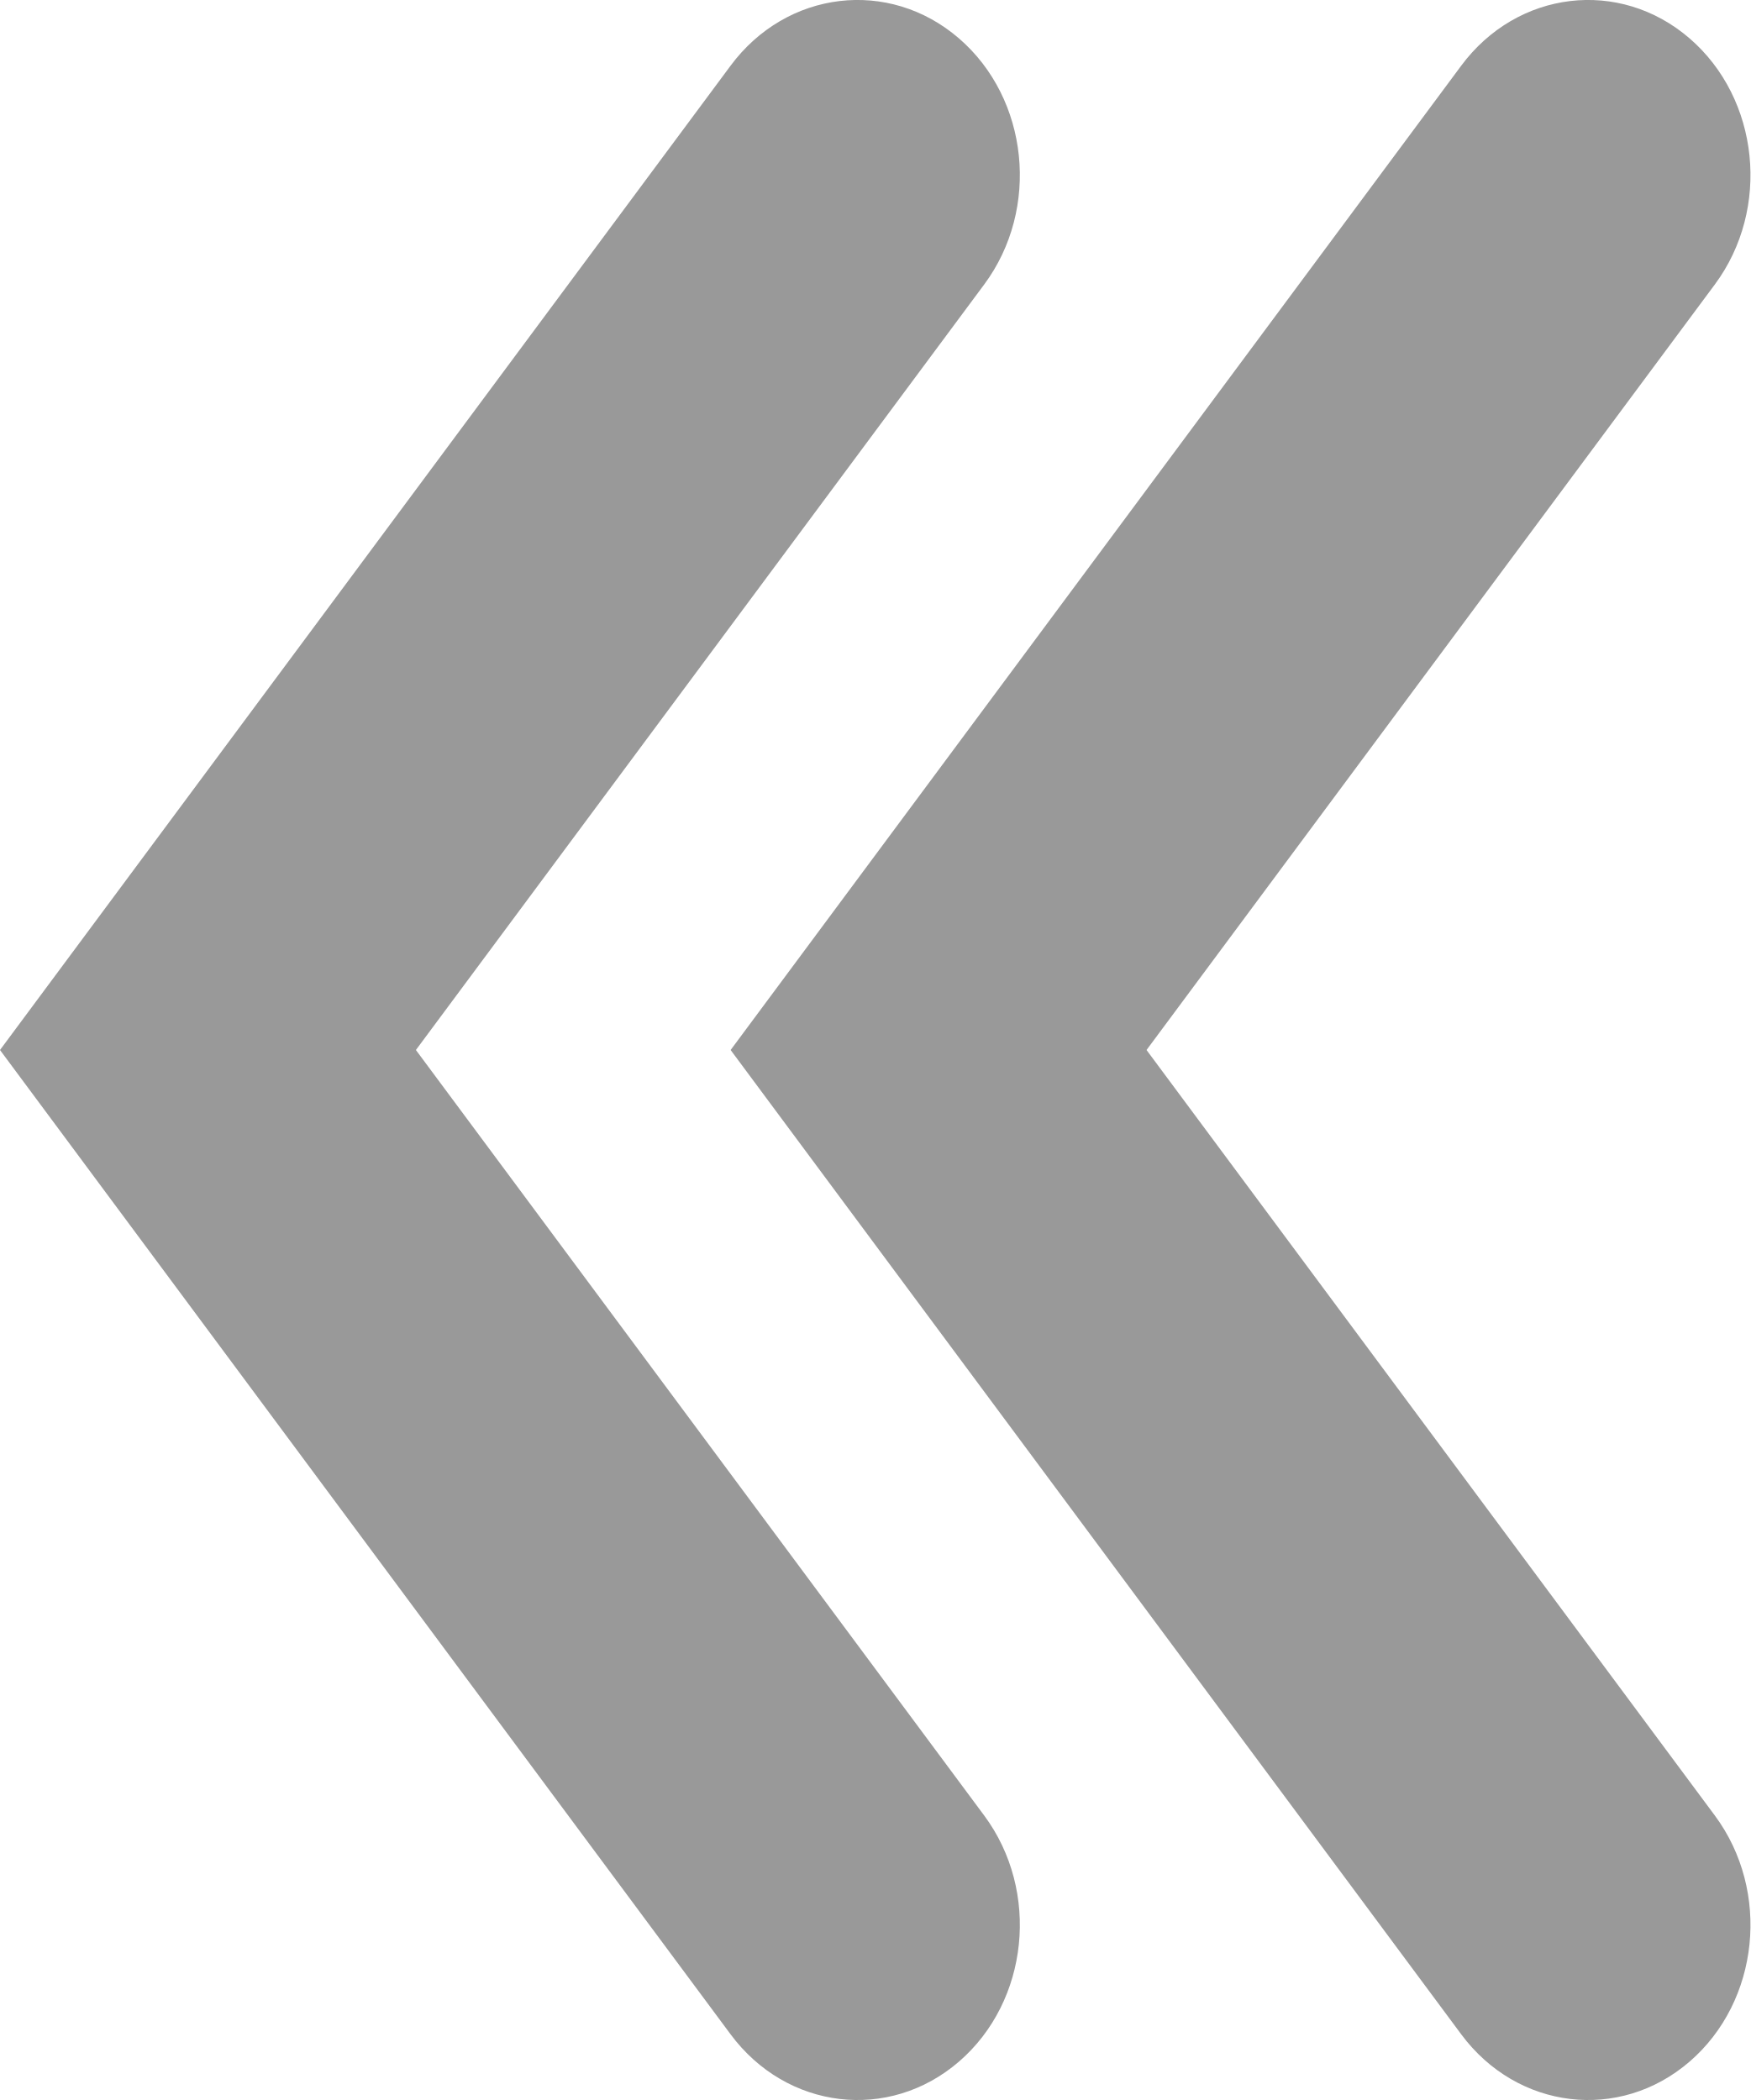
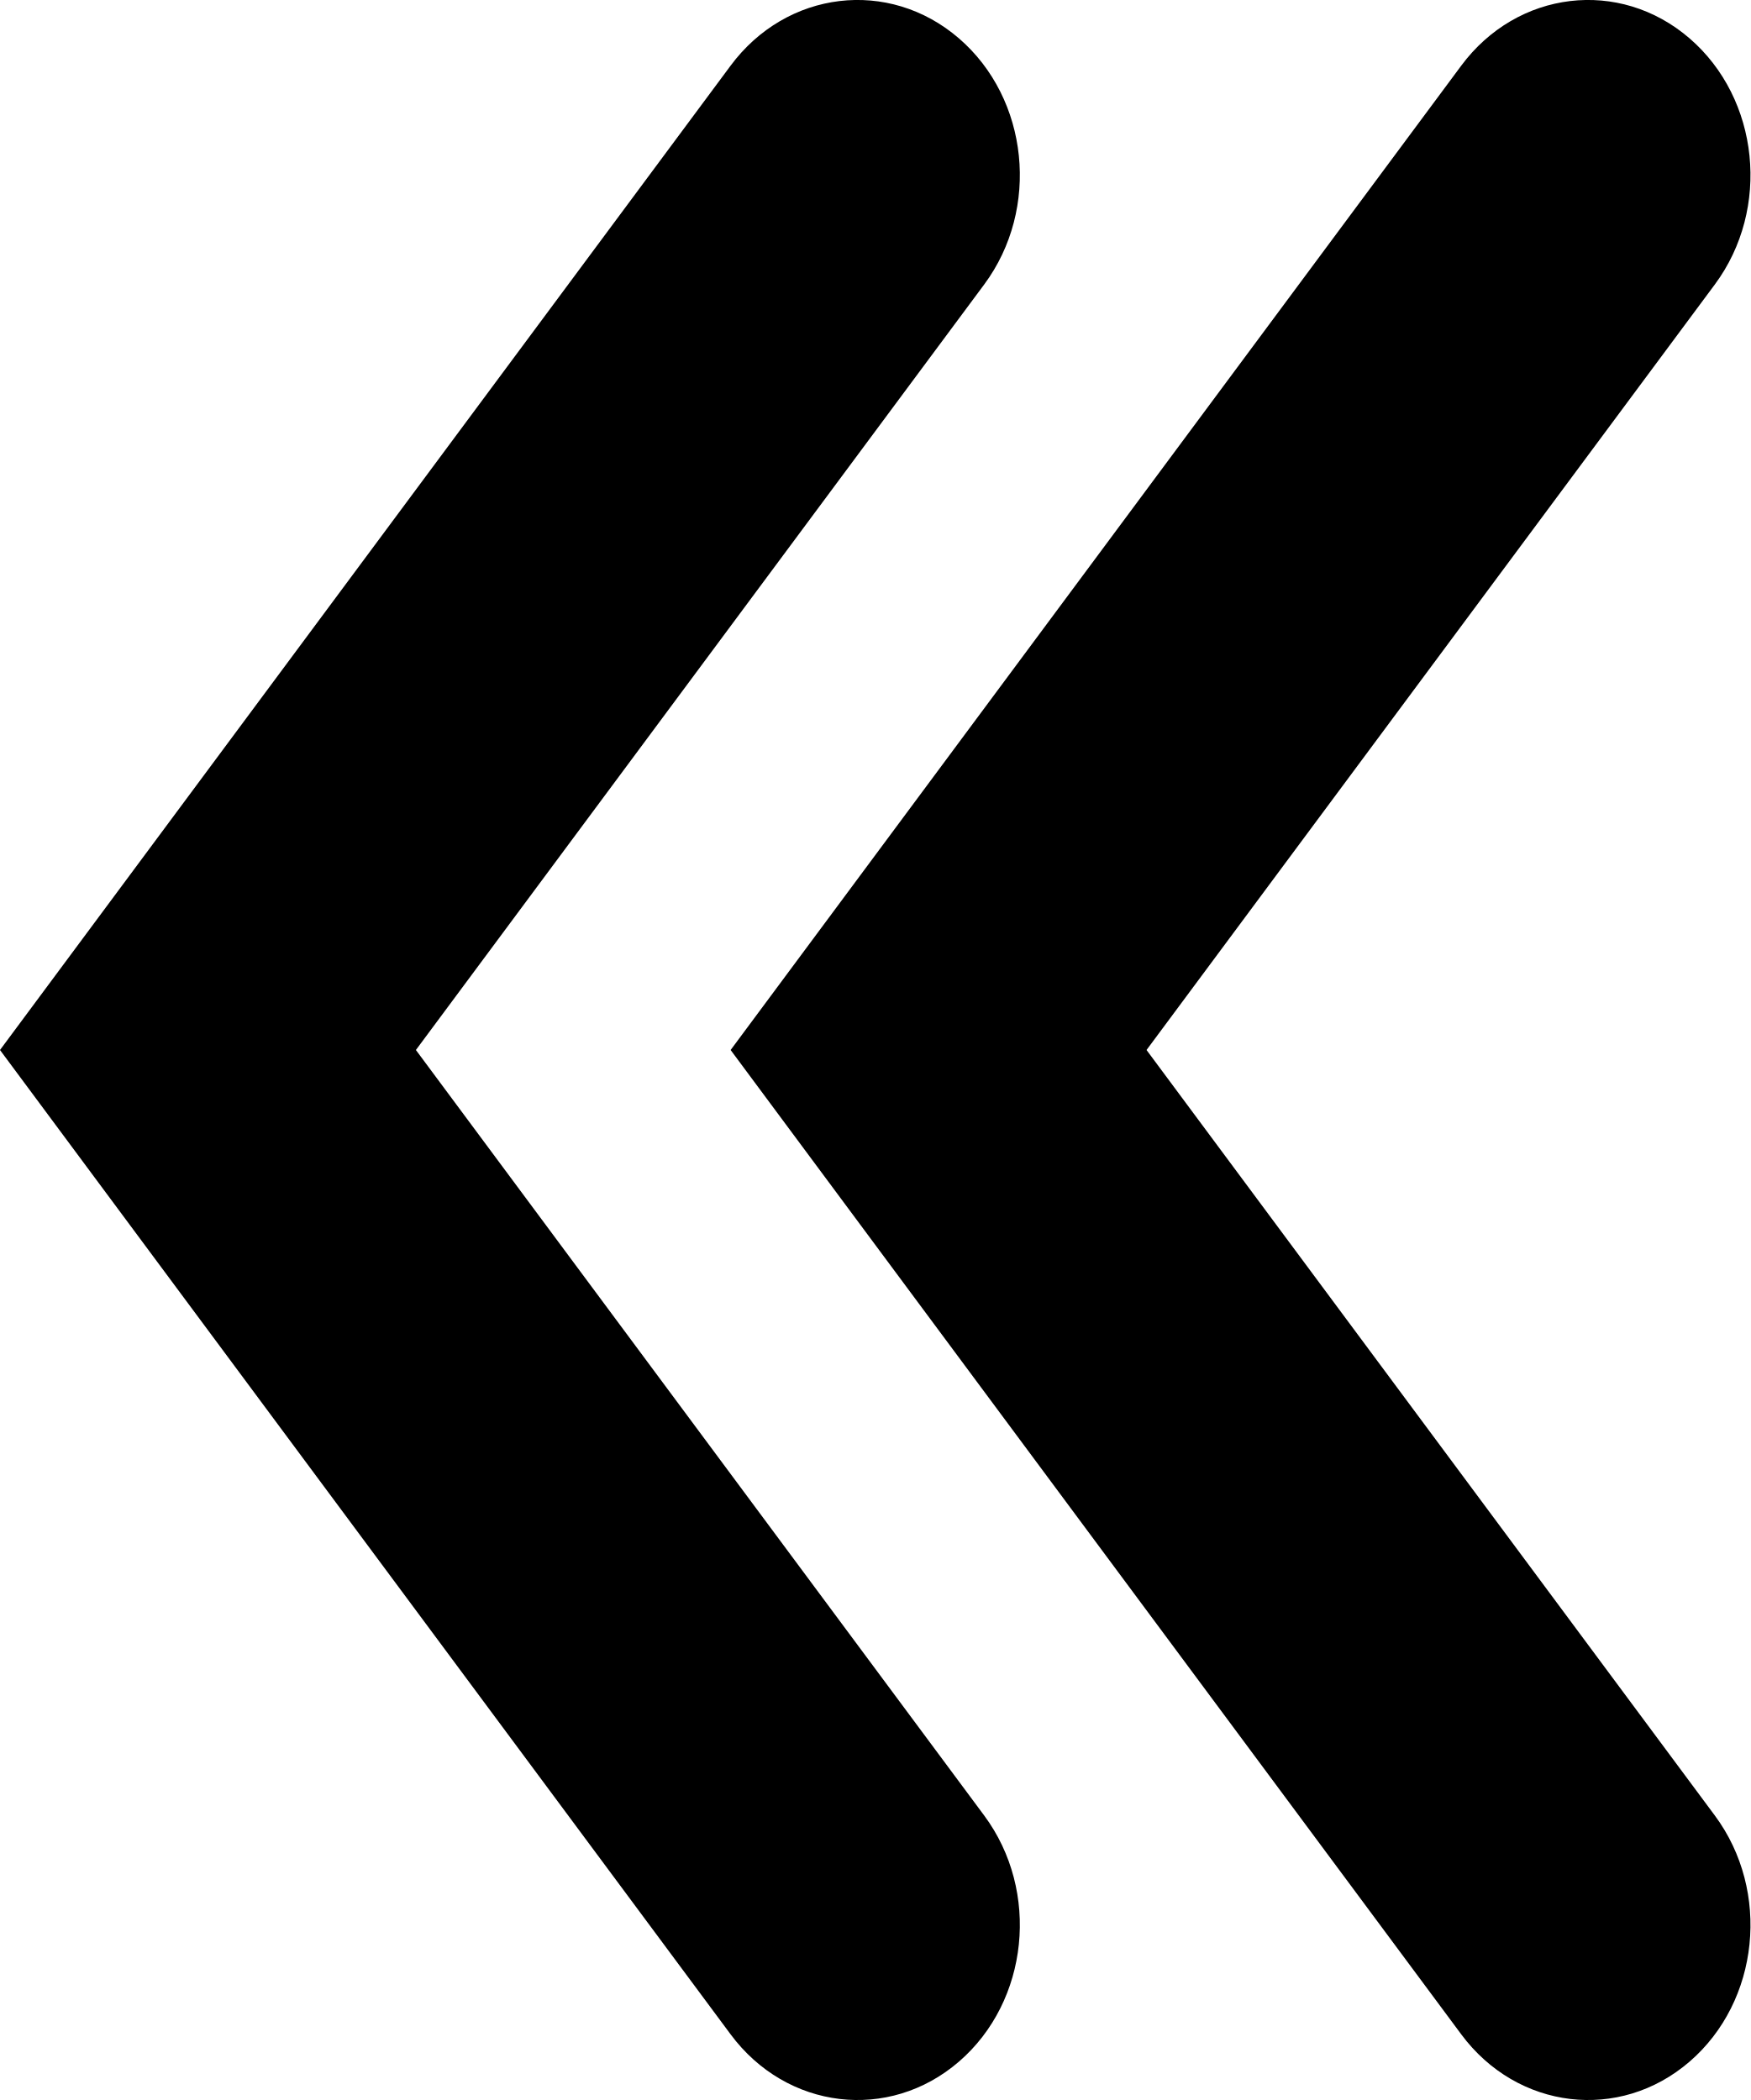
- <svg xmlns="http://www.w3.org/2000/svg" width="10" height="12" viewBox="0 0 10 12" fill="none">
-   <path fill-rule="evenodd" clip-rule="evenodd" d="M5.478 0.219C5.878 0.564 5.943 1.193 5.623 1.625L2.376 6L5.623 10.375C5.943 10.807 5.878 11.436 5.478 11.781C5.078 12.126 4.494 12.056 4.174 11.625L0 6L4.174 0.375C4.494 -0.056 5.078 -0.126 5.478 0.219ZM9.652 0.219C10.052 0.564 10.117 1.193 9.797 1.625L6.55 6L9.797 10.375C10.117 10.807 10.052 11.436 9.652 11.781C9.252 12.126 8.668 12.056 8.348 11.625L4.174 6L8.348 0.375C8.668 -0.056 9.252 -0.126 9.652 0.219Z" fill="#999999" />
+ <svg xmlns="http://www.w3.org/2000/svg" width="10" height="12" viewBox="0 0 10 12">
+   <path fill-rule="evenodd" clip-rule="evenodd" d="M5.478 0.219C5.878 0.564 5.943 1.193 5.623 1.625L2.376 6L5.623 10.375C5.943 10.807 5.878 11.436 5.478 11.781C5.078 12.126 4.494 12.056 4.174 11.625L0 6L4.174 0.375C4.494 -0.056 5.078 -0.126 5.478 0.219ZM9.652 0.219C10.052 0.564 10.117 1.193 9.797 1.625L6.55 6L9.797 10.375C10.117 10.807 10.052 11.436 9.652 11.781C9.252 12.126 8.668 12.056 8.348 11.625L4.174 6L8.348 0.375C8.668 -0.056 9.252 -0.126 9.652 0.219Z" />
</svg>
